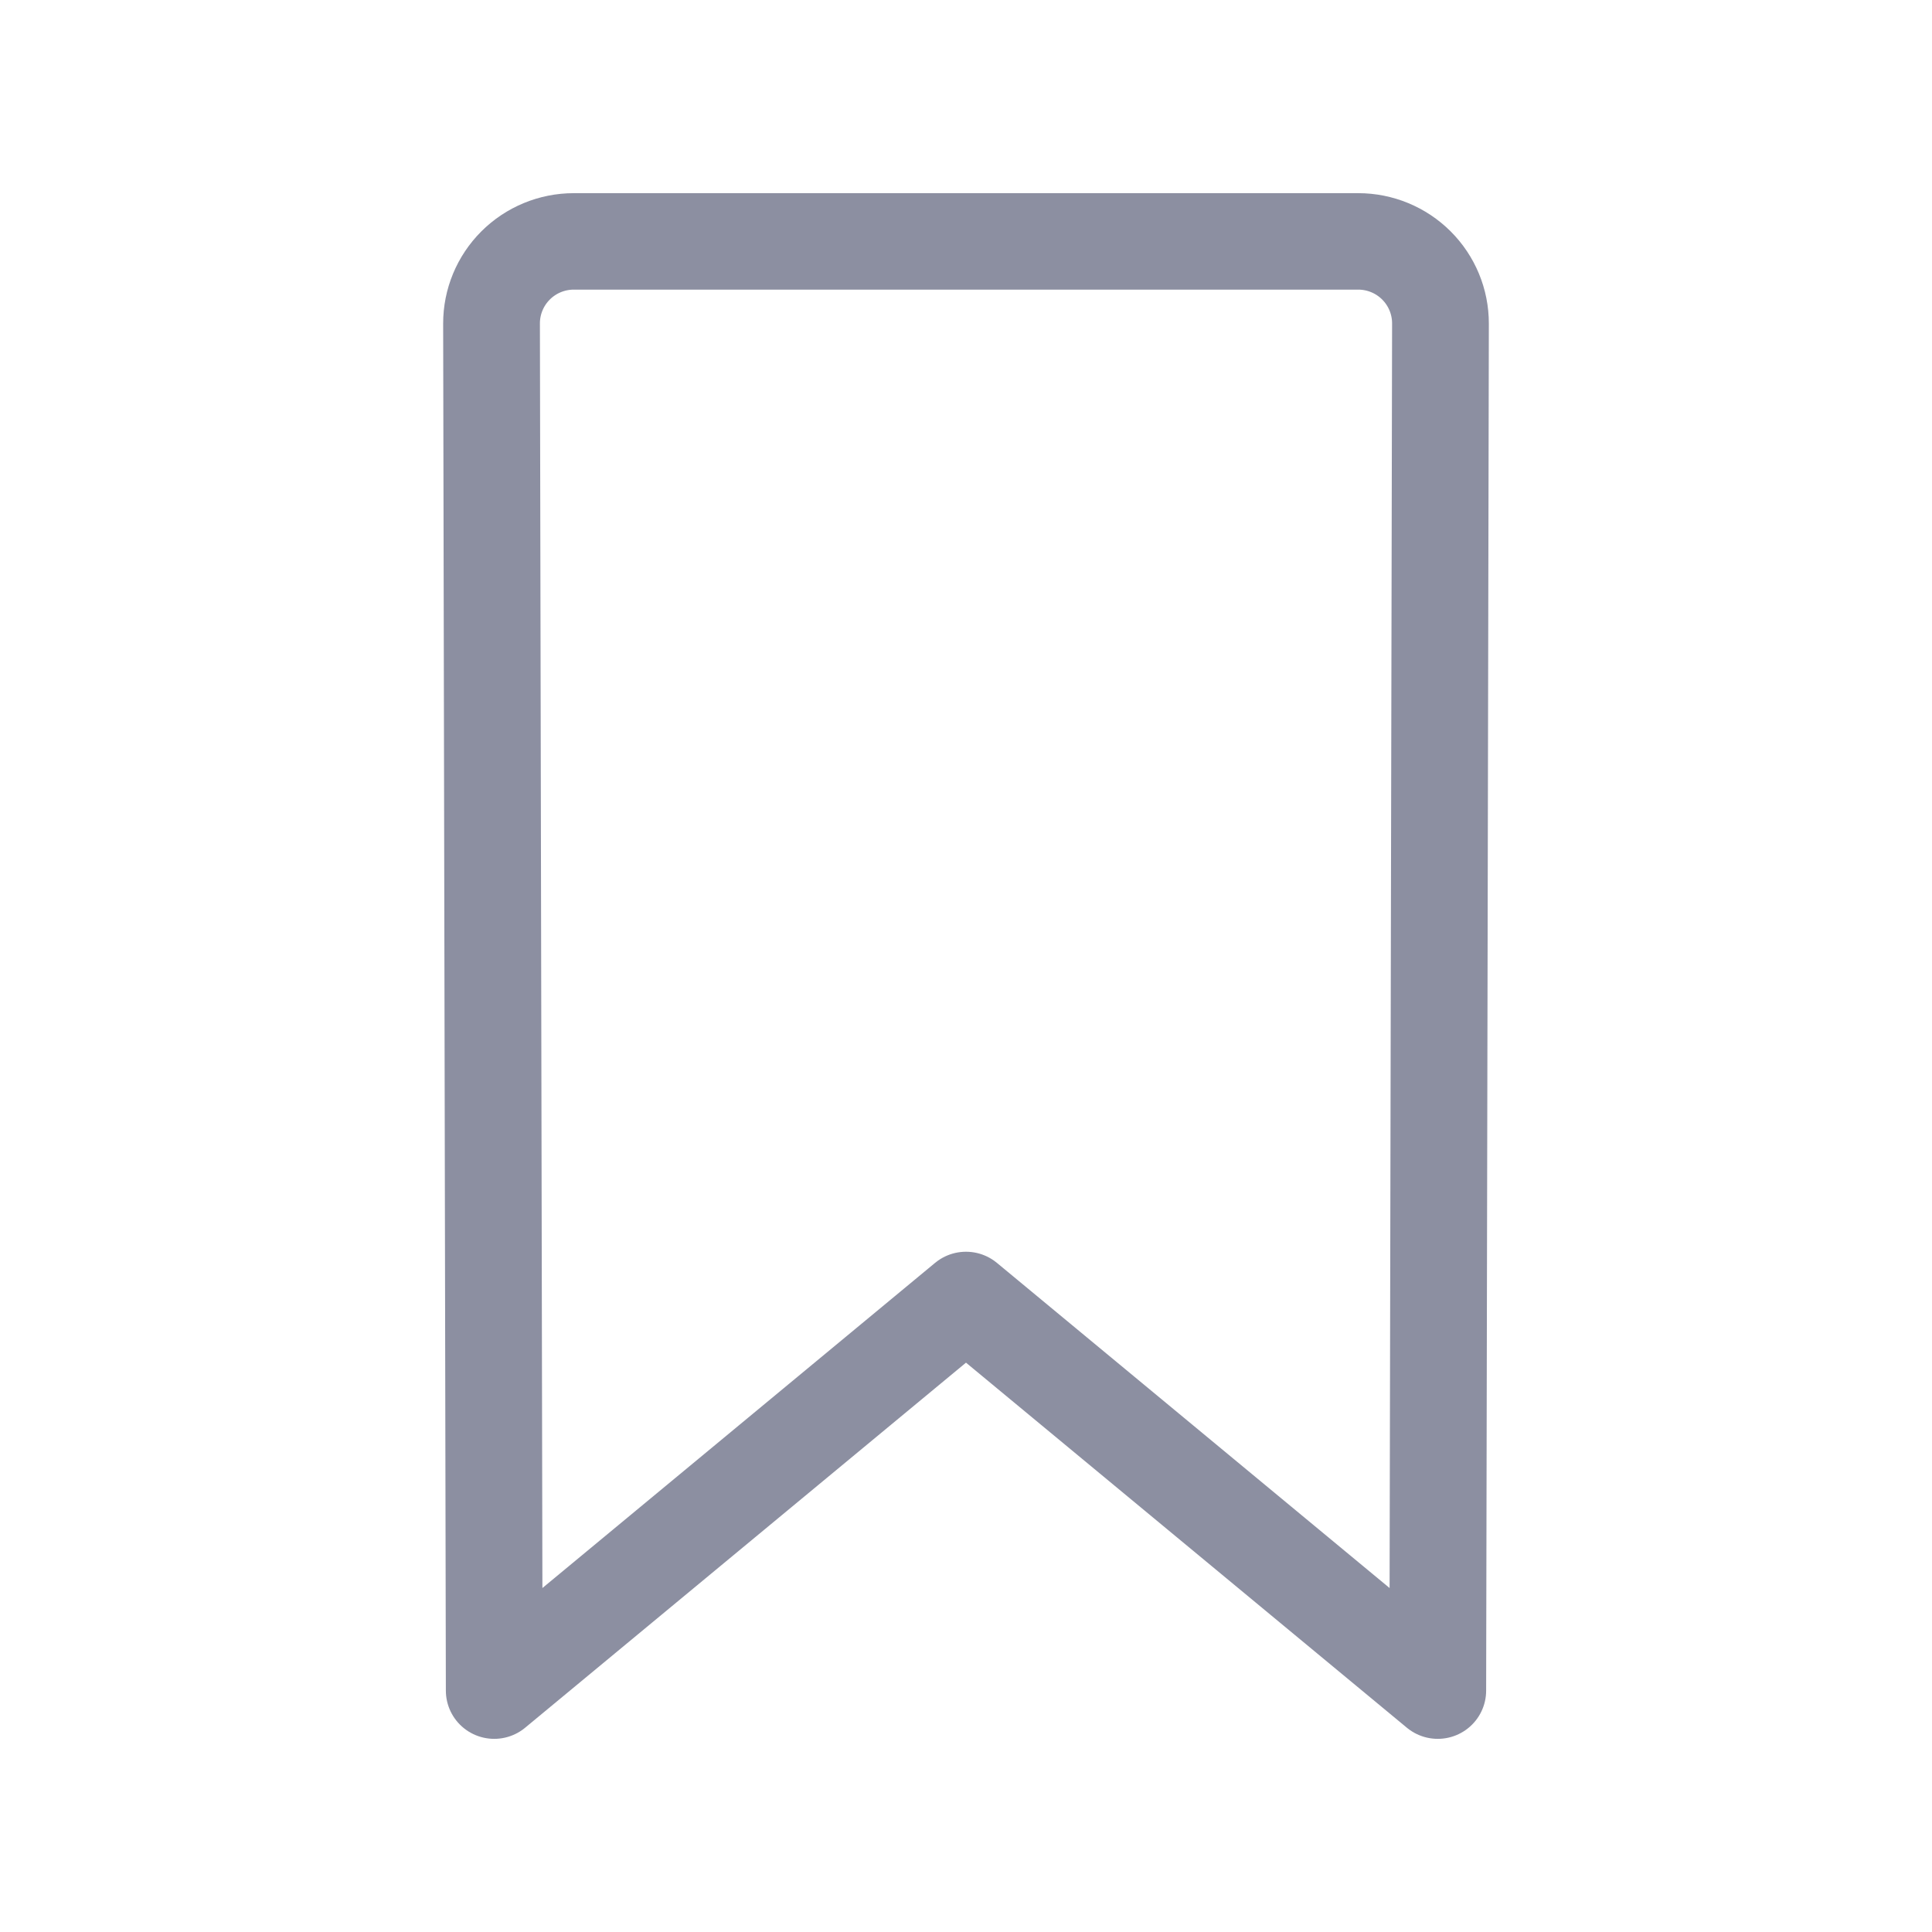
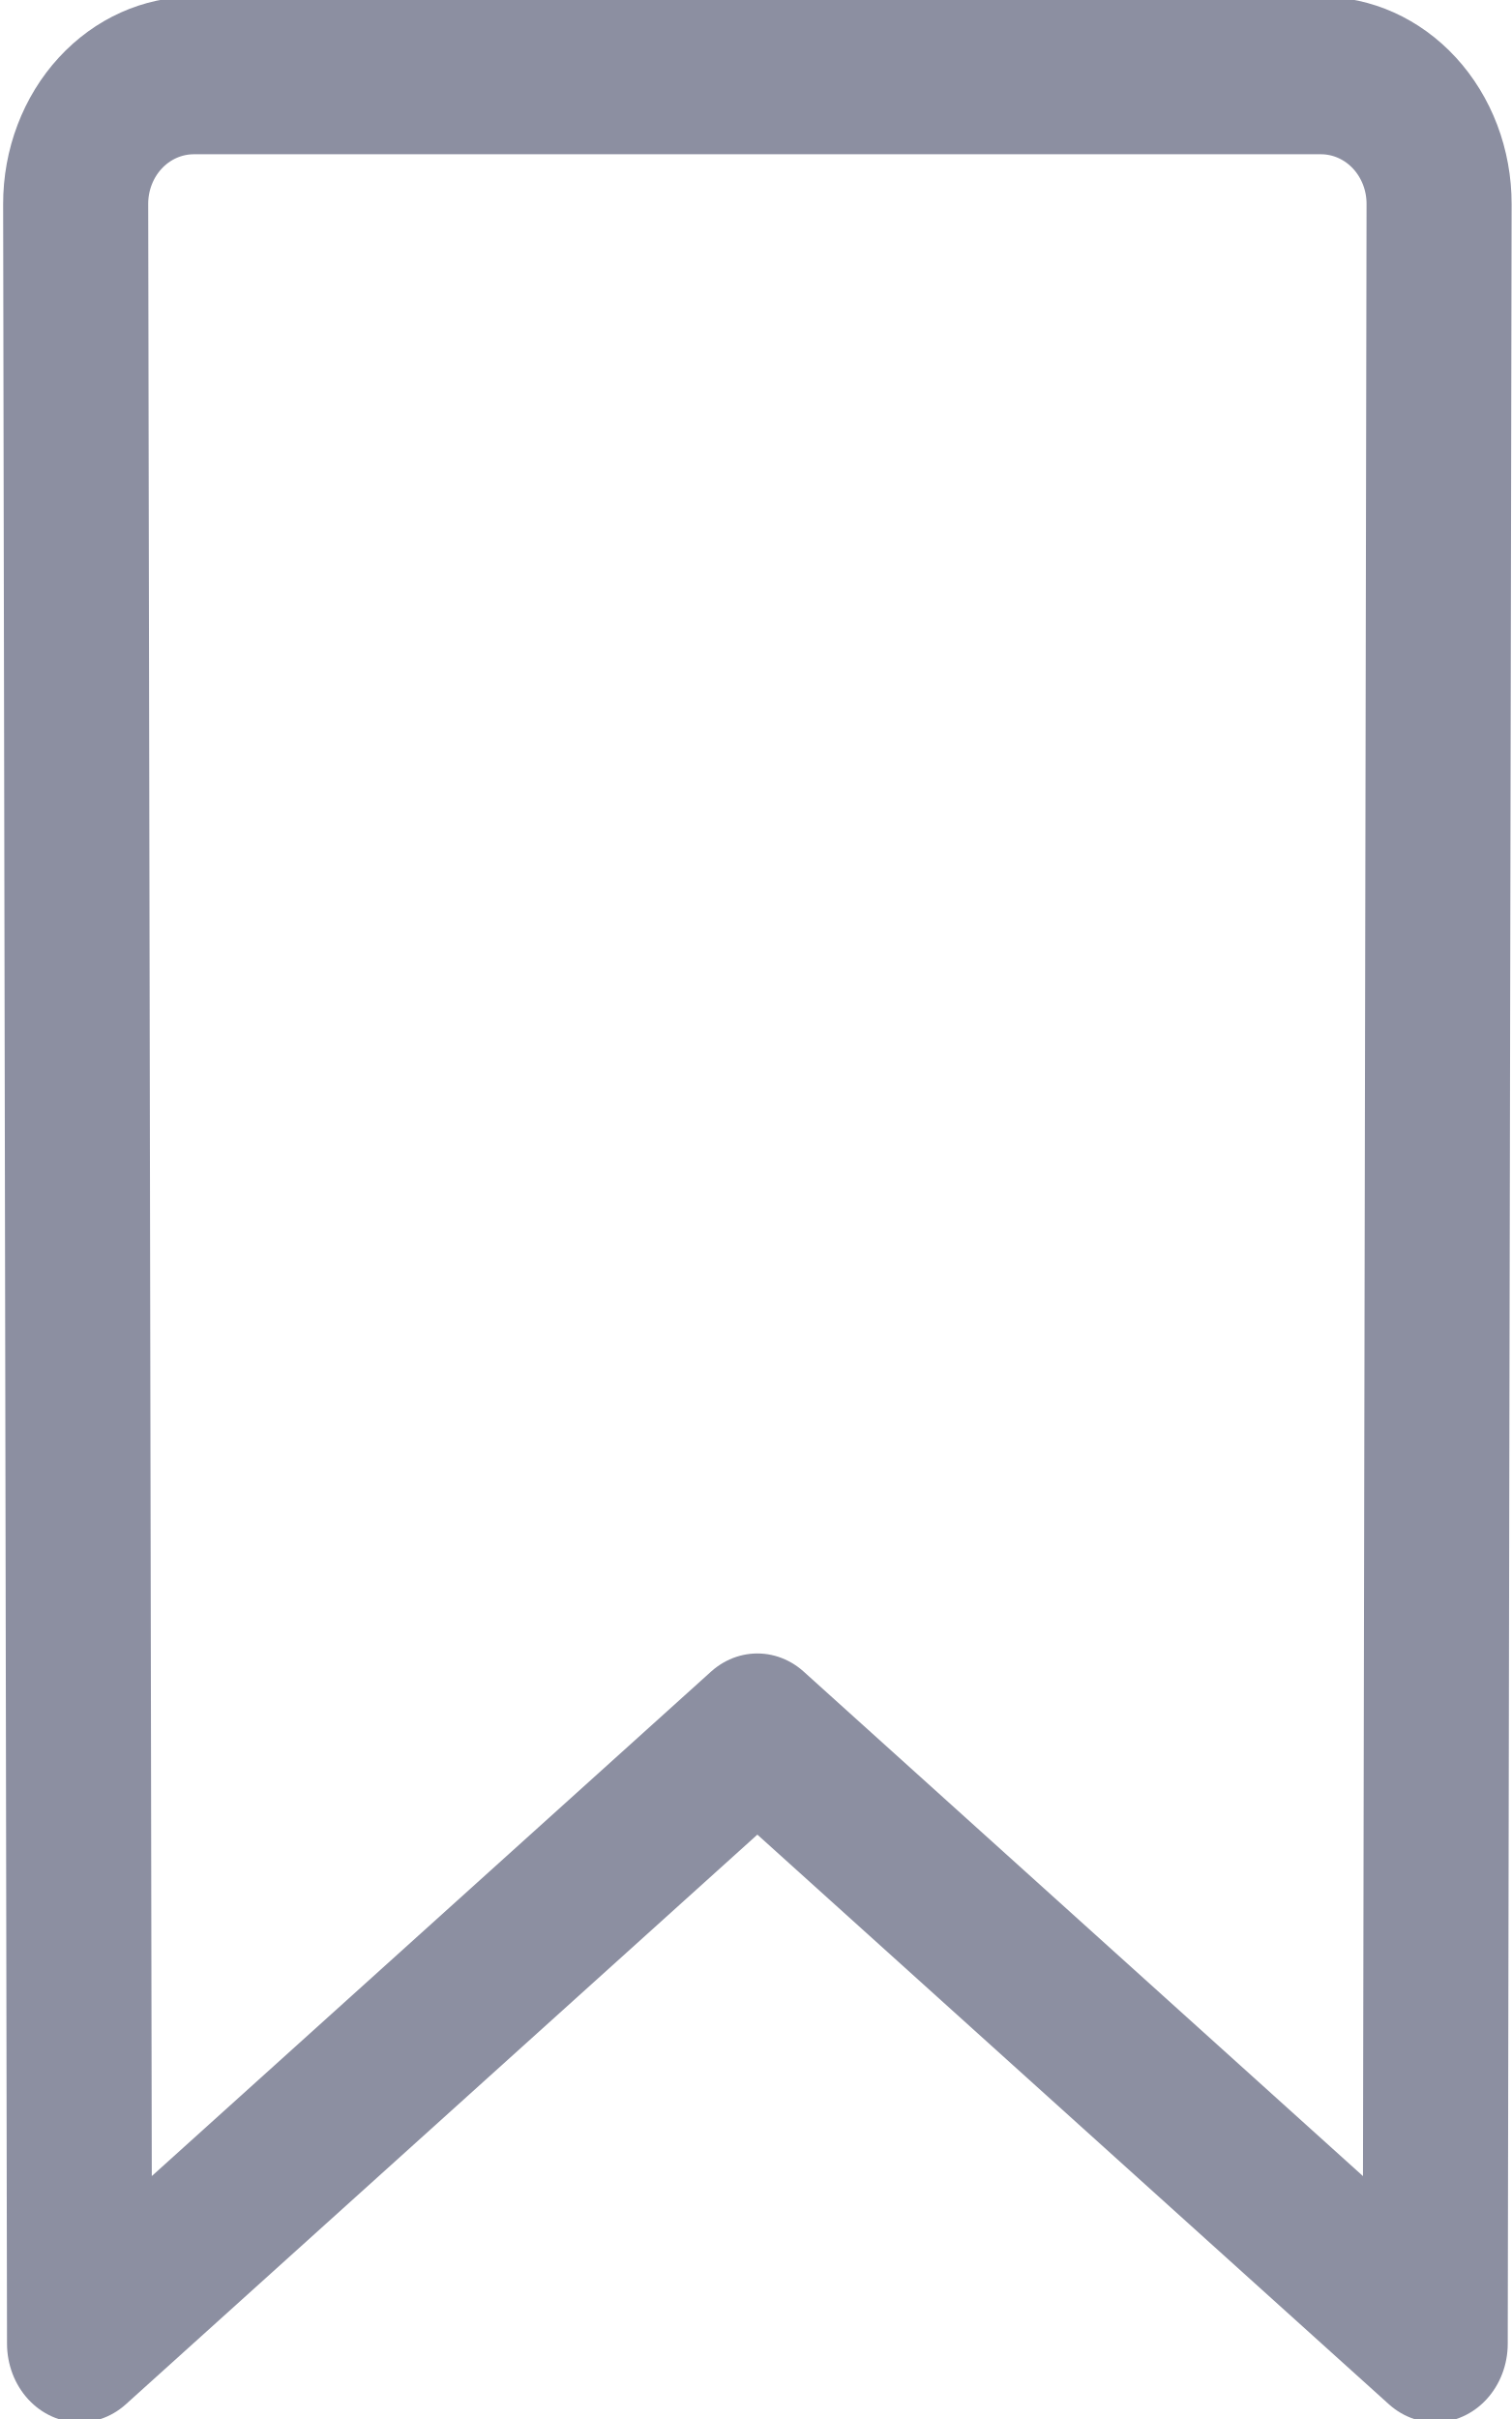
- <svg xmlns="http://www.w3.org/2000/svg" version="1.1" x="0px" y="0px" viewBox="0 0 100 100" enable-background="new 0 0 100 100" xml:space="preserve" id="svg12" width="100" height="100">
+ <svg xmlns="http://www.w3.org/2000/svg" version="1.1" x="0px" y="0px" viewBox="0 0 50 80" enable-background="new 0 0 100 100" xml:space="preserve" id="svg12" width="50" height="80">
  <defs id="defs16" />
  <g id="layer1">
-     <path id="path3" style="opacity:1;fill:none;stroke:#8c8fa1;stroke-width:5.869;stroke-linecap:square;stroke-linejoin:round;stroke-miterlimit:1000;stroke-dasharray:none;stroke-opacity:1;stroke-dashoffset:0;fill-opacity:1" d="M 21.218,5 21.382,88.18 50,64.41 78.619,88.18 78.783,5 A 4.99,4.99 45.056 0 0 73.792,-3.8e-5 l -47.584,0 a 4.99,4.99 134.944 0 0 -4.99,5 z" transform="matrix(0.8532435,0,0,0.8506637,7.337408,12.49454)" />
+     <path id="path3" style="opacity:1;fill:none;fill-opacity:1;stroke:#8c8fa1;stroke-width:6.125;stroke-linecap:square;stroke-linejoin:round;stroke-miterlimit:1000;stroke-dasharray:none;stroke-dashoffset:0;stroke-opacity:1" d="M 21.218,5 21.382,88.18 50,64.41 78.619,88.18 78.783,5 A 4.99,4.99 45.056 0 0 73.792,-3.8e-5 l -47.584,0 a 4.99,4.99 134.944 0 0 -4.99,5 z" transform="matrix(0.7834829,0,0,0.8506637,-14.12099,2.49625)" />
  </g>
</svg>
